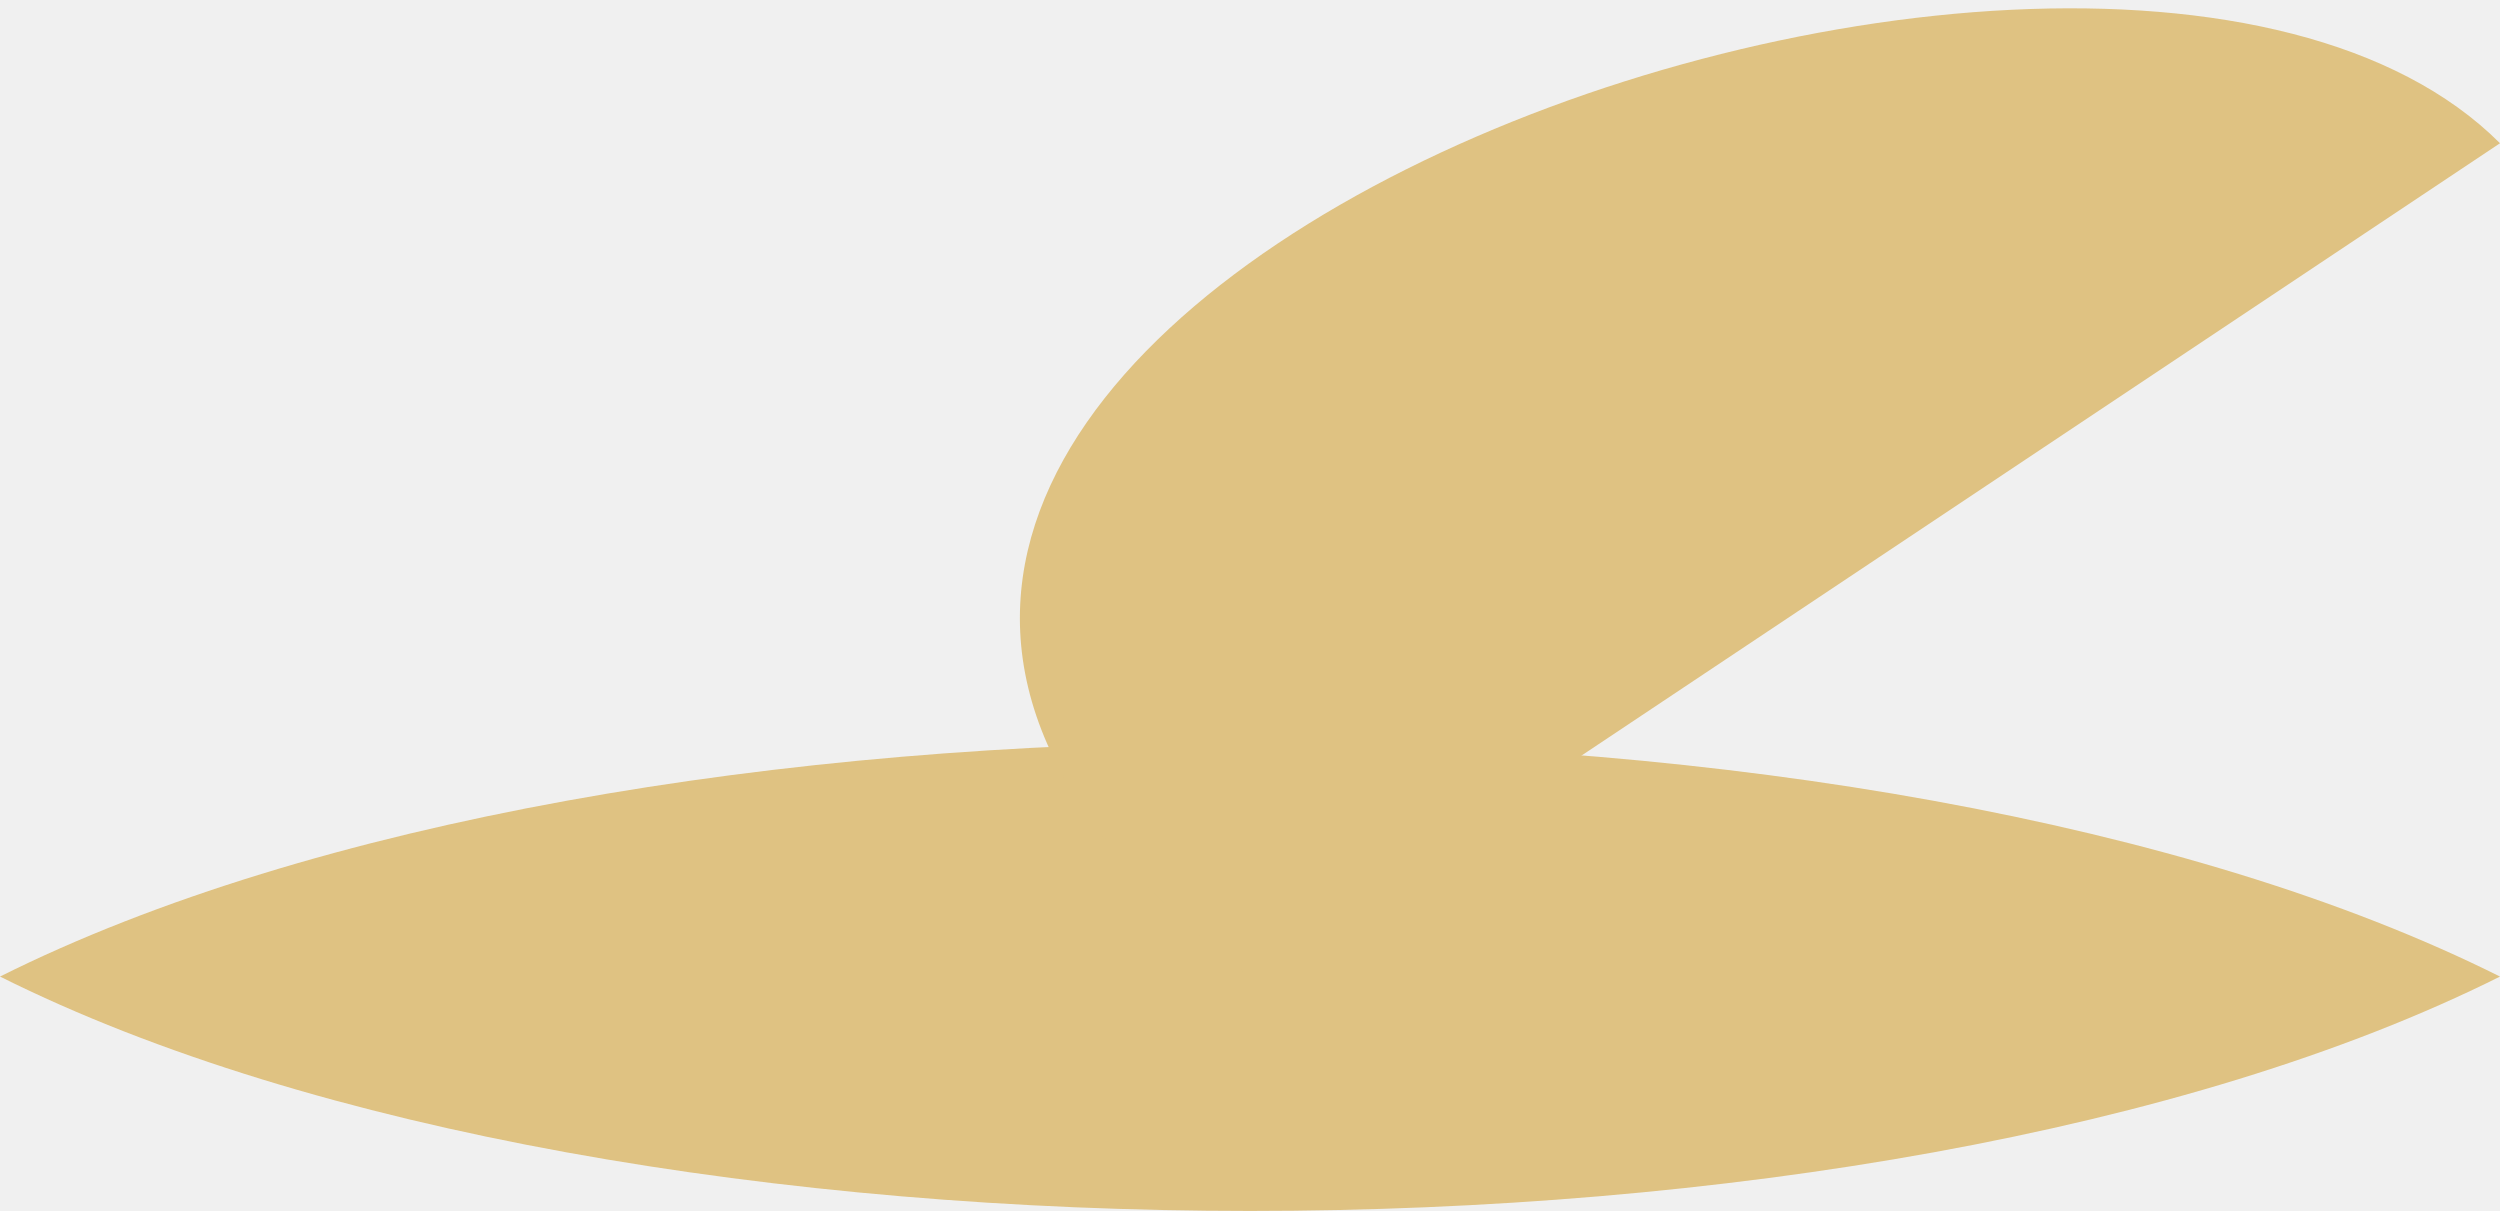
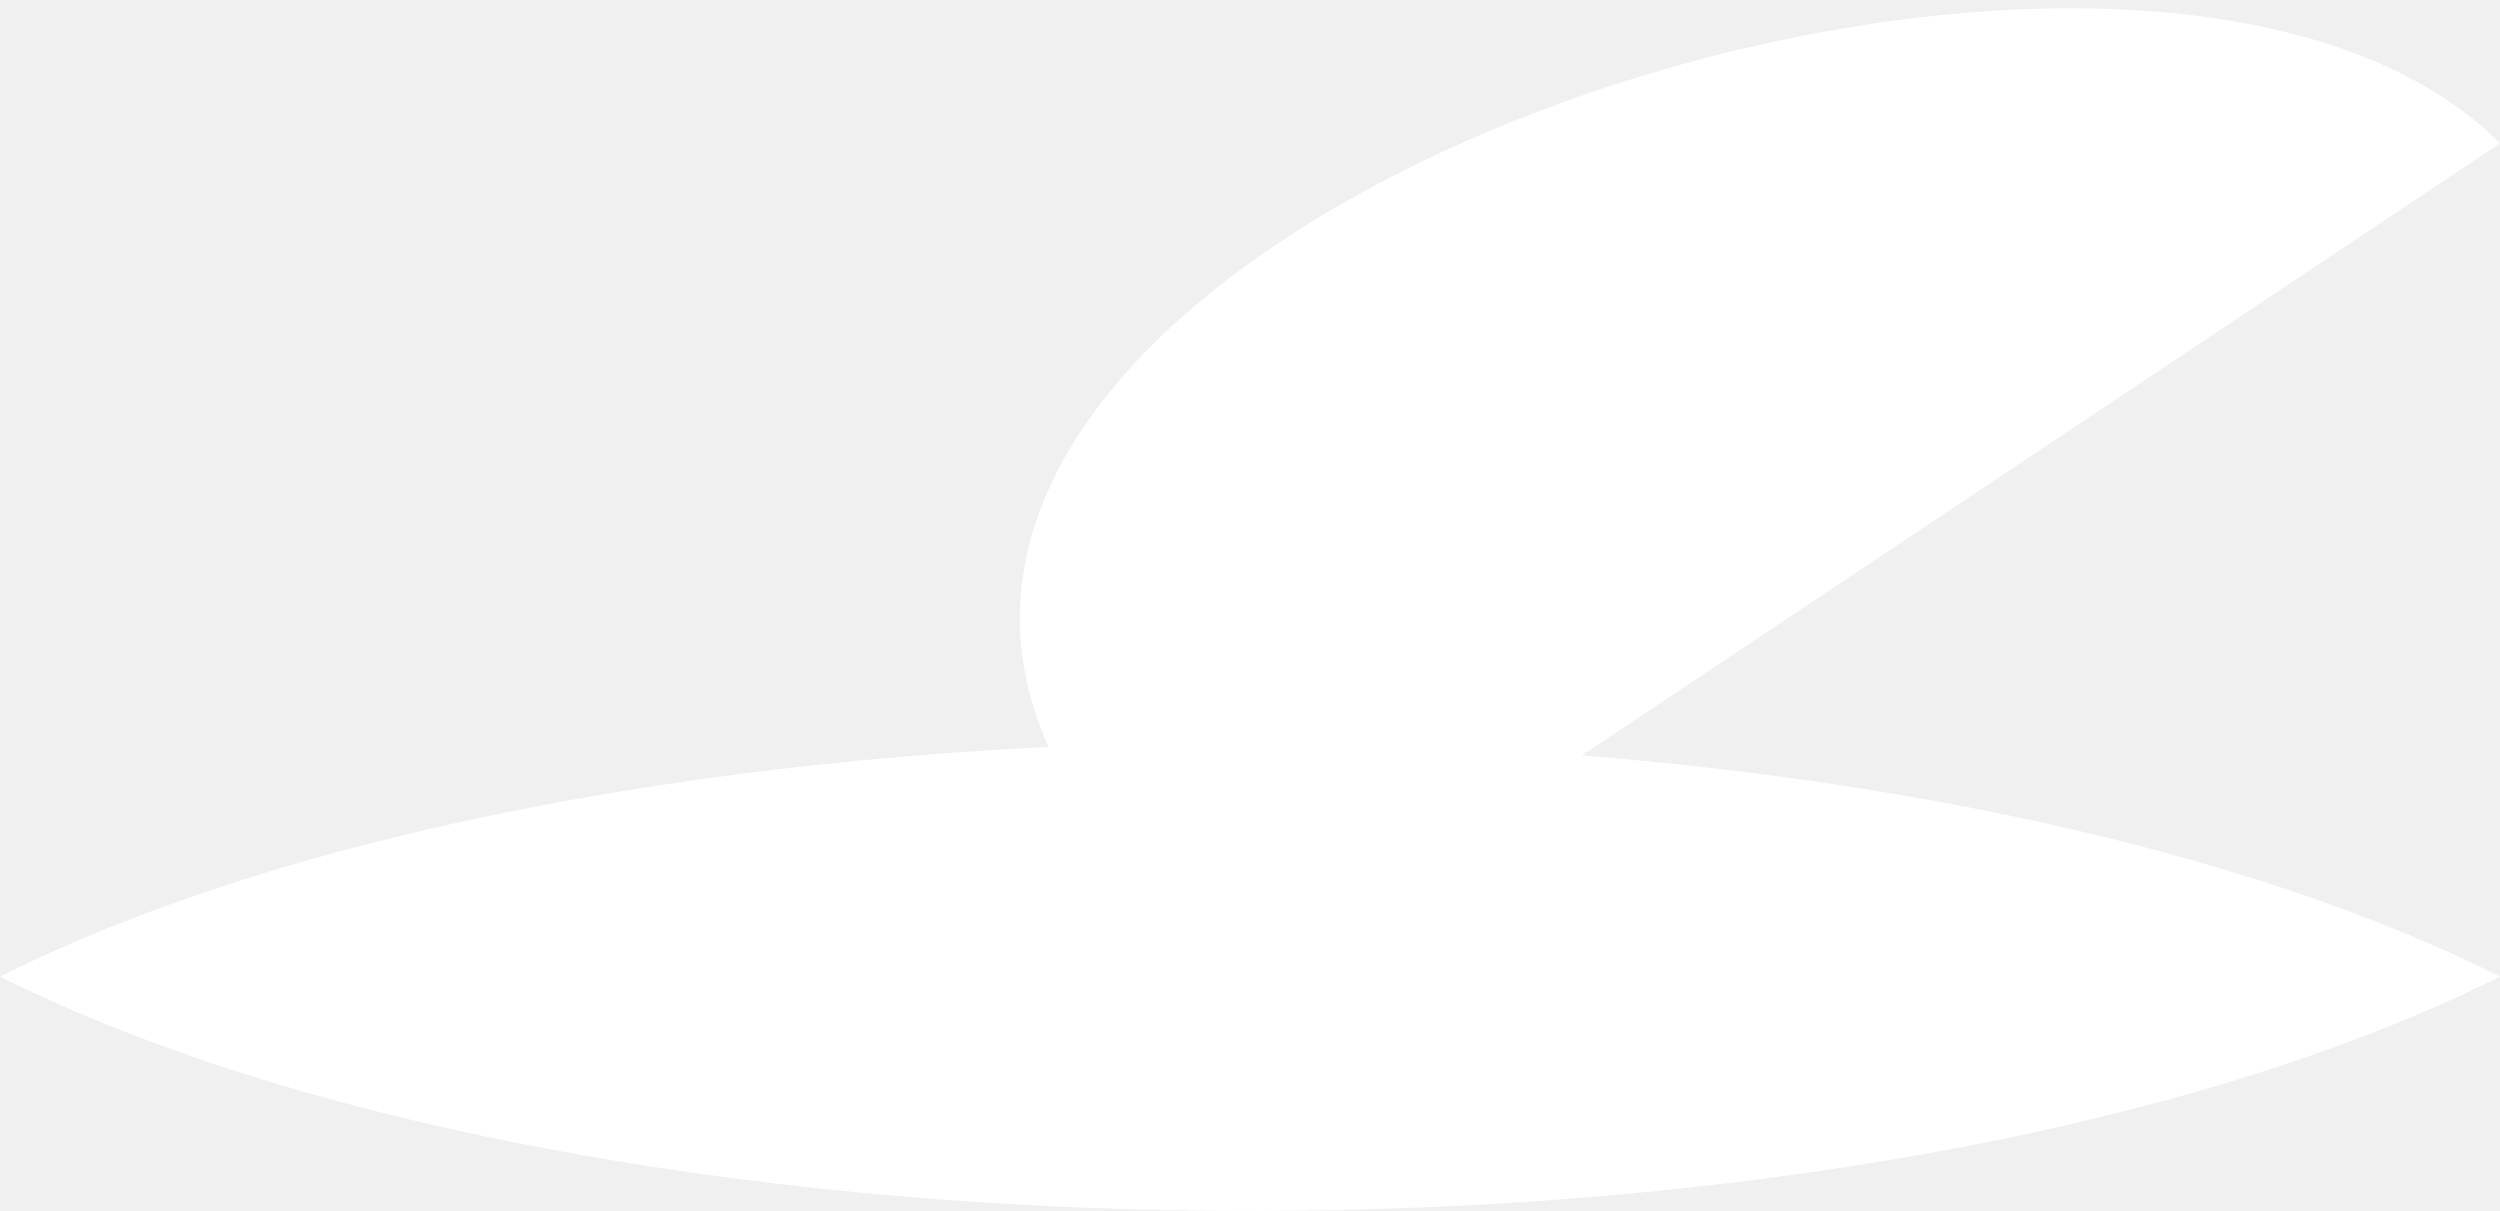
<svg xmlns="http://www.w3.org/2000/svg" width="64" height="31" viewBox="0 0 64 31" fill="none">
-   <path d="M0 25C16 17 48 17 64 25C48 33 16 33 0 25Z" fill="#DFC282" />
-   <path d="M32 25C10.667 9 53.333 -7 64 3.667L32 25Z" fill="#DFC282" />
+   <path d="M0 25C16 17 48 17 64 25C48 33 16 33 0 25Z" fill="#fff" />
+   <path d="M32 25C10.667 9 53.333 -7 64 3.667L32 25Z" fill="#fff" />
</svg>
